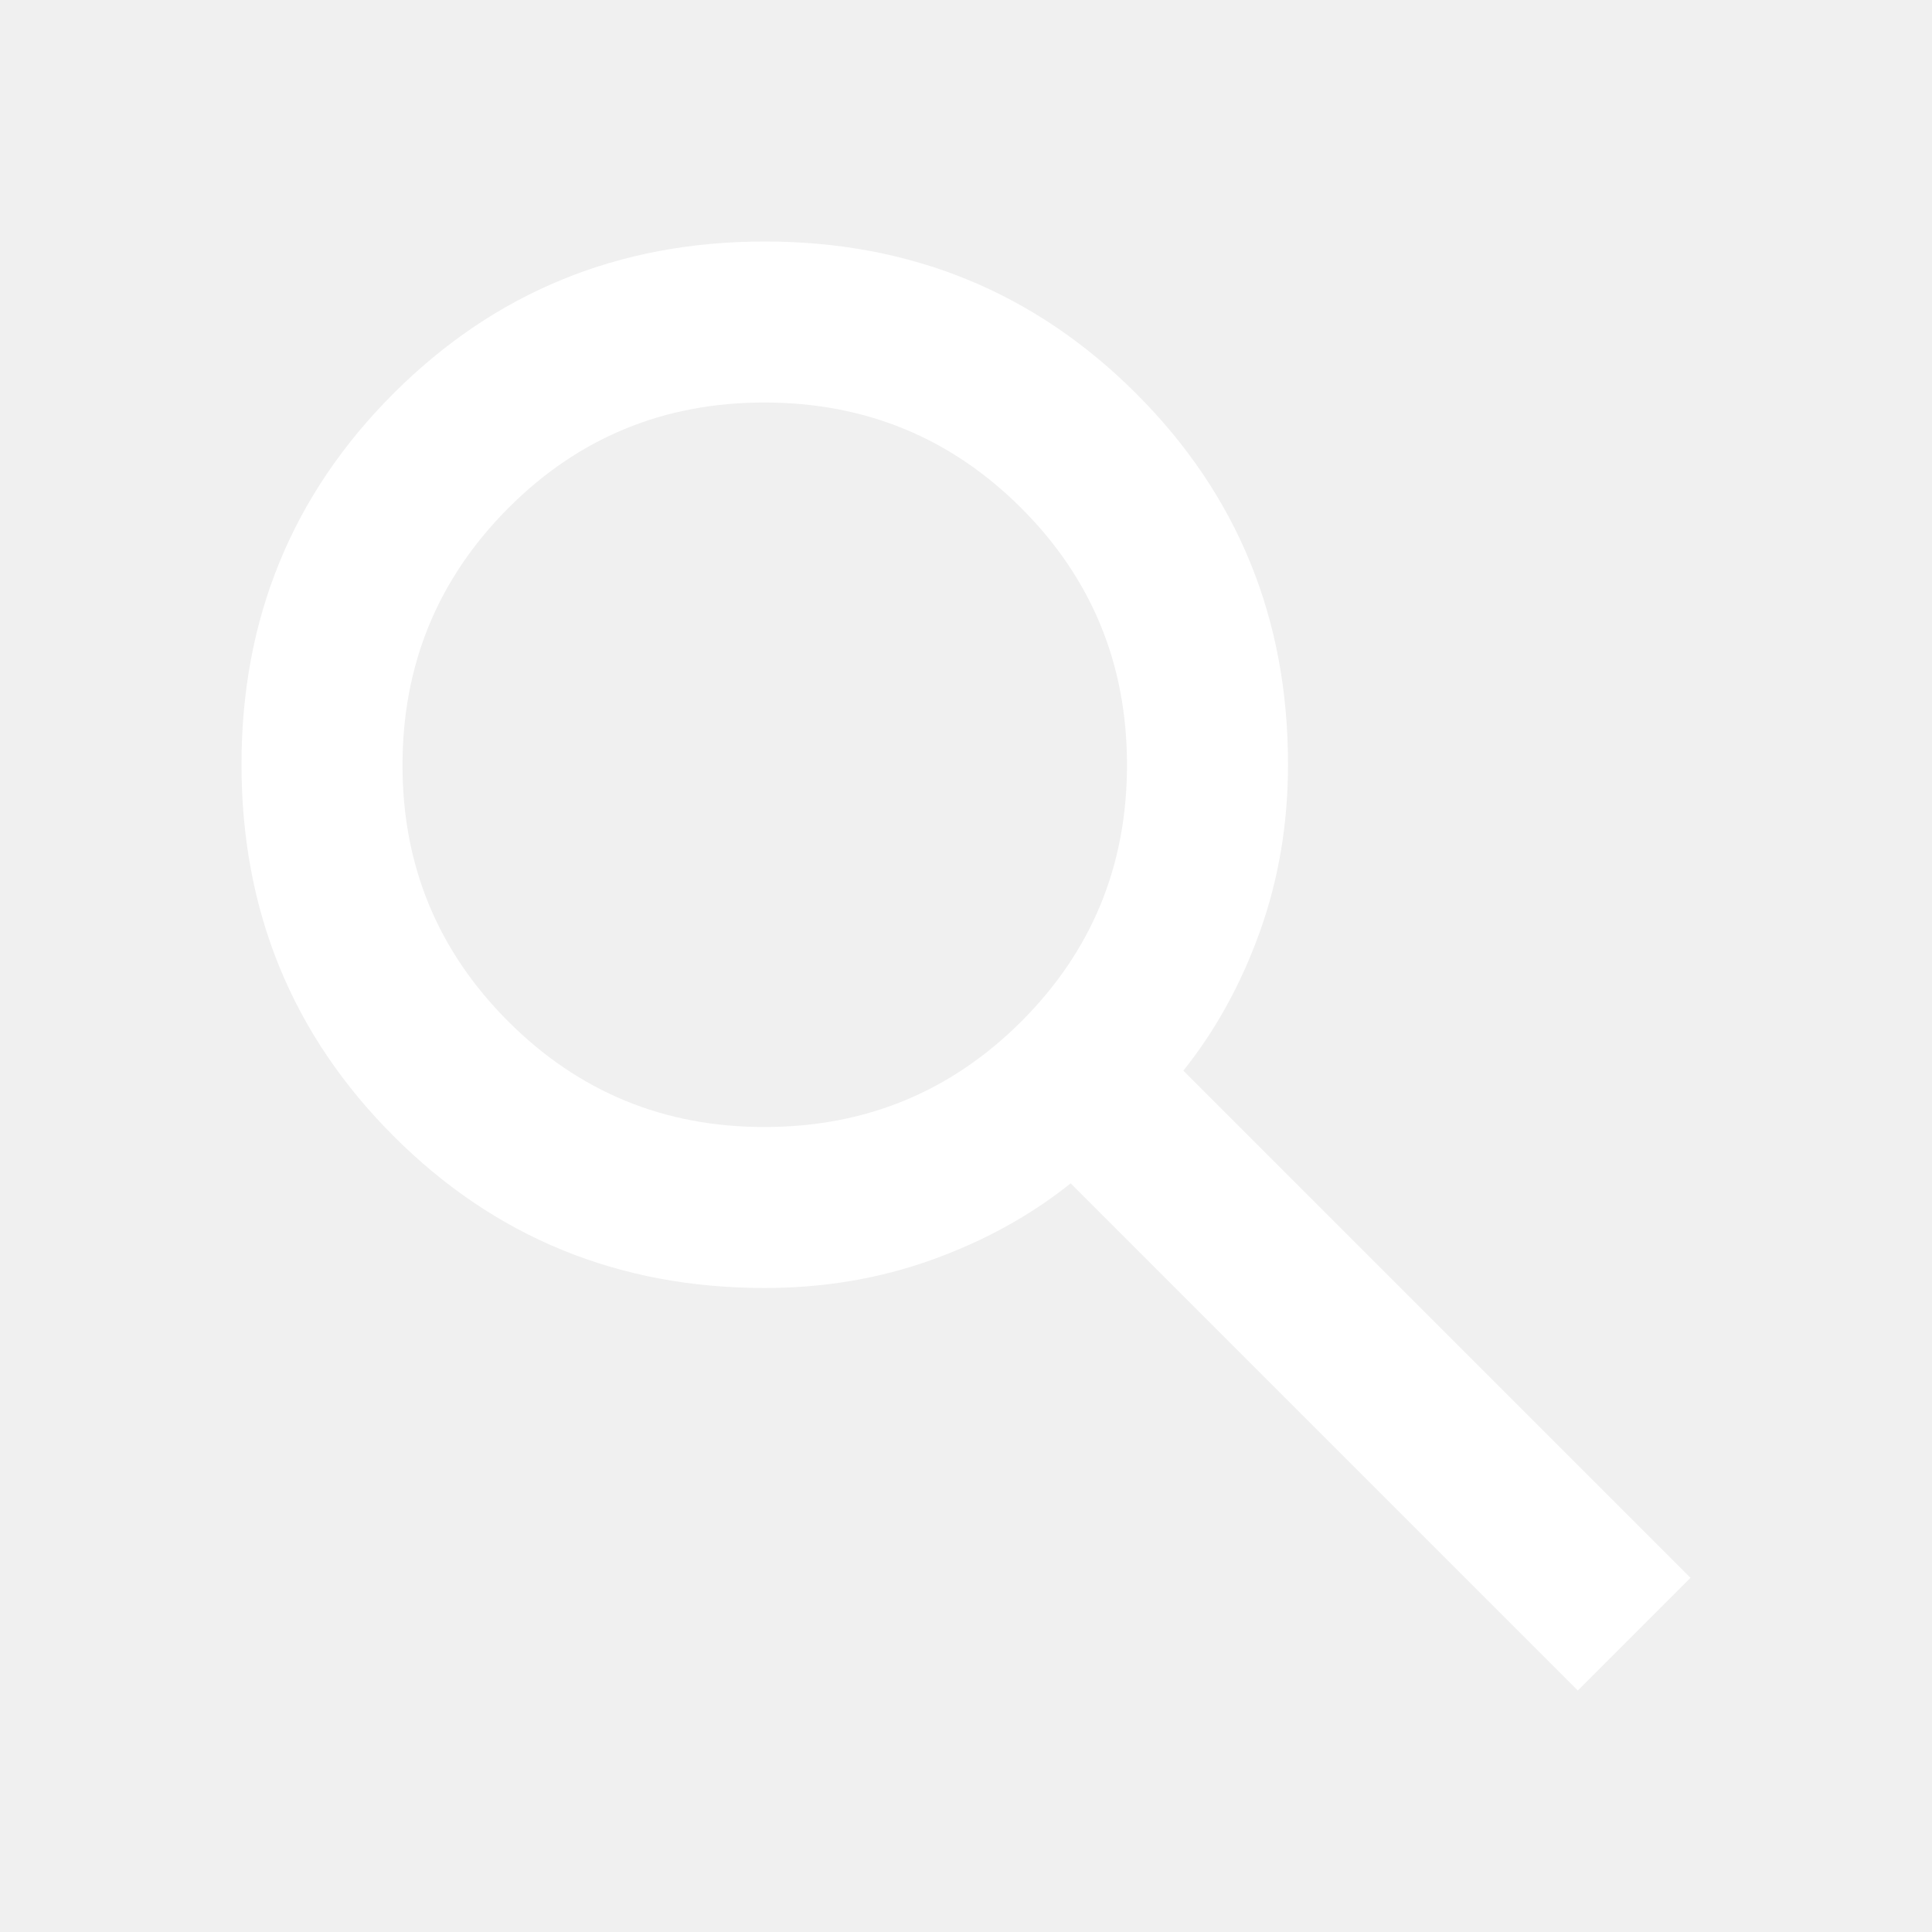
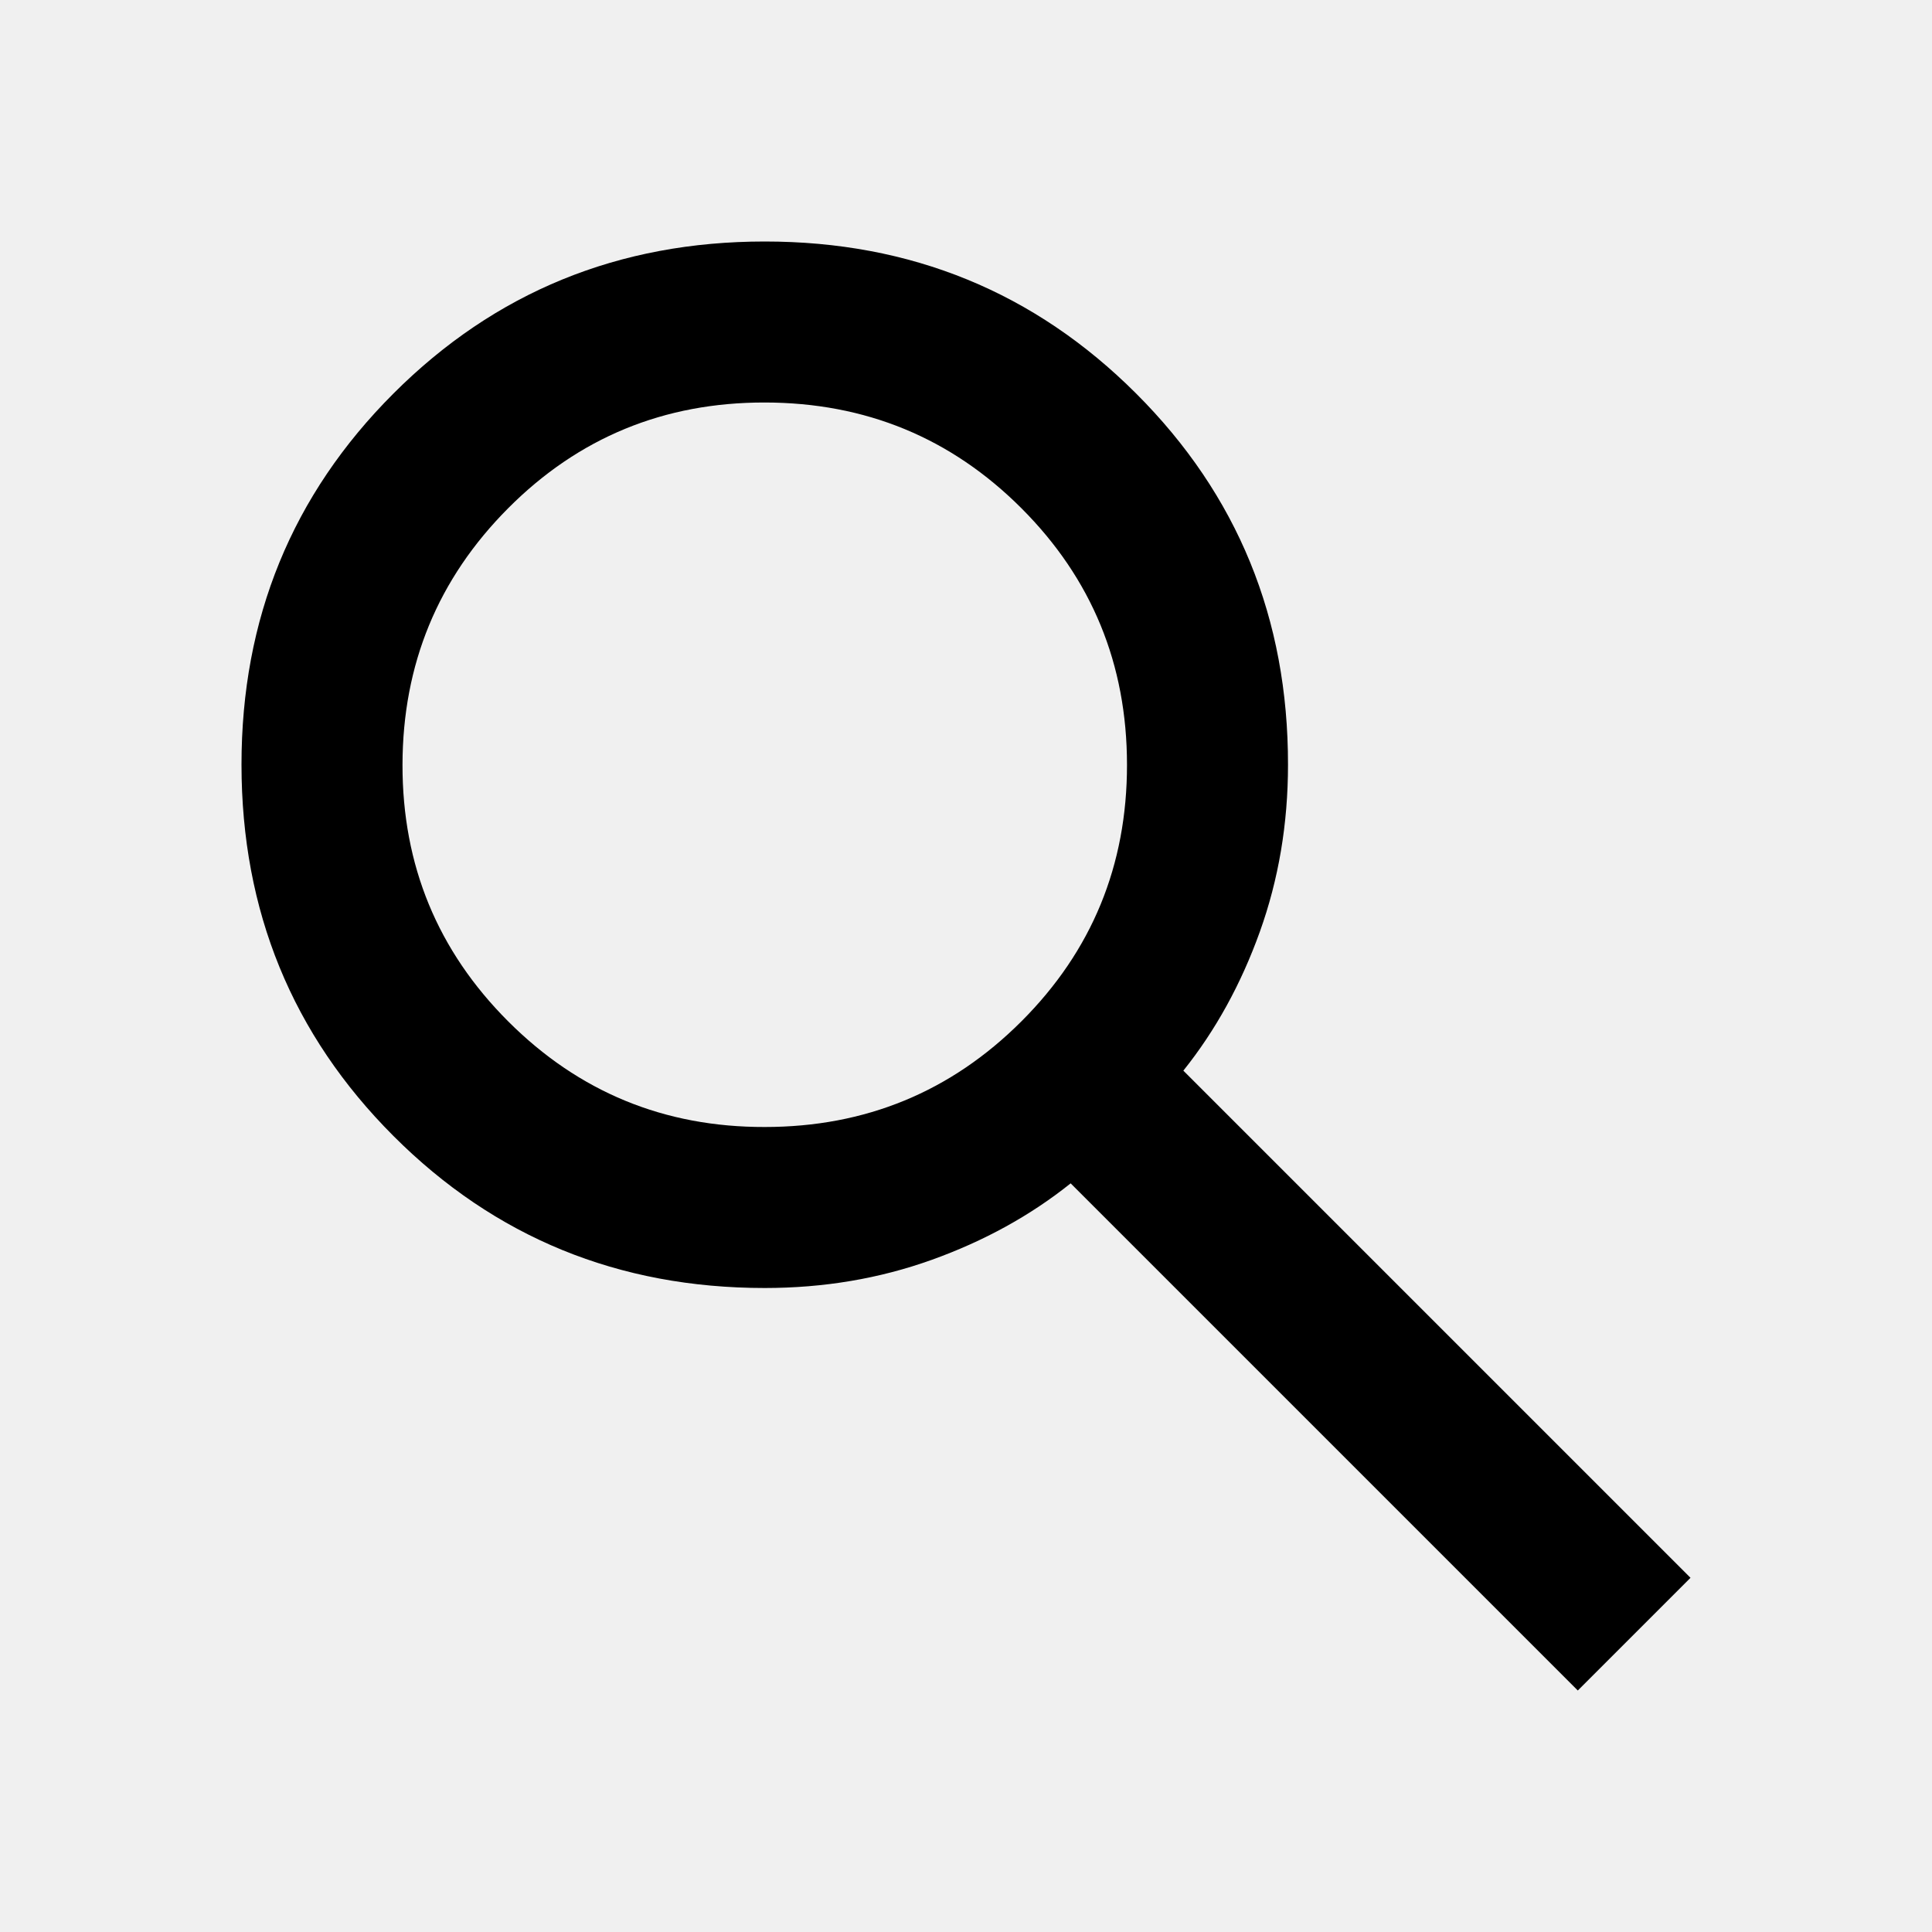
<svg xmlns="http://www.w3.org/2000/svg" width="24" height="24" viewBox="0 0 24 24">
-   <path fill="#fff" d="m19.6 21l-6.3-6.3q-.75.6-1.725.95T9.5 16q-2.725 0-4.612-1.888T3 9.5t1.888-4.612T9.5 3t4.613 1.888T16 9.5q0 1.1-.35 2.075T14.7 13.3l6.3 6.3zM9.5 14q1.875 0 3.188-1.312T14 9.5t-1.312-3.187T9.5 5T6.313 6.313T5 9.5t1.313 3.188T9.5 14" />
+   <path fill="" d="m19.6 21l-6.3-6.3q-.75.6-1.725.95T9.5 16q-2.725 0-4.612-1.888T3 9.5t1.888-4.612T9.5 3t4.613 1.888T16 9.5q0 1.1-.35 2.075T14.7 13.3l6.3 6.3zM9.5 14q1.875 0 3.188-1.312T14 9.5t-1.312-3.187T9.5 5T6.313 6.313T5 9.5t1.313 3.188T9.5 14" />
</svg>
